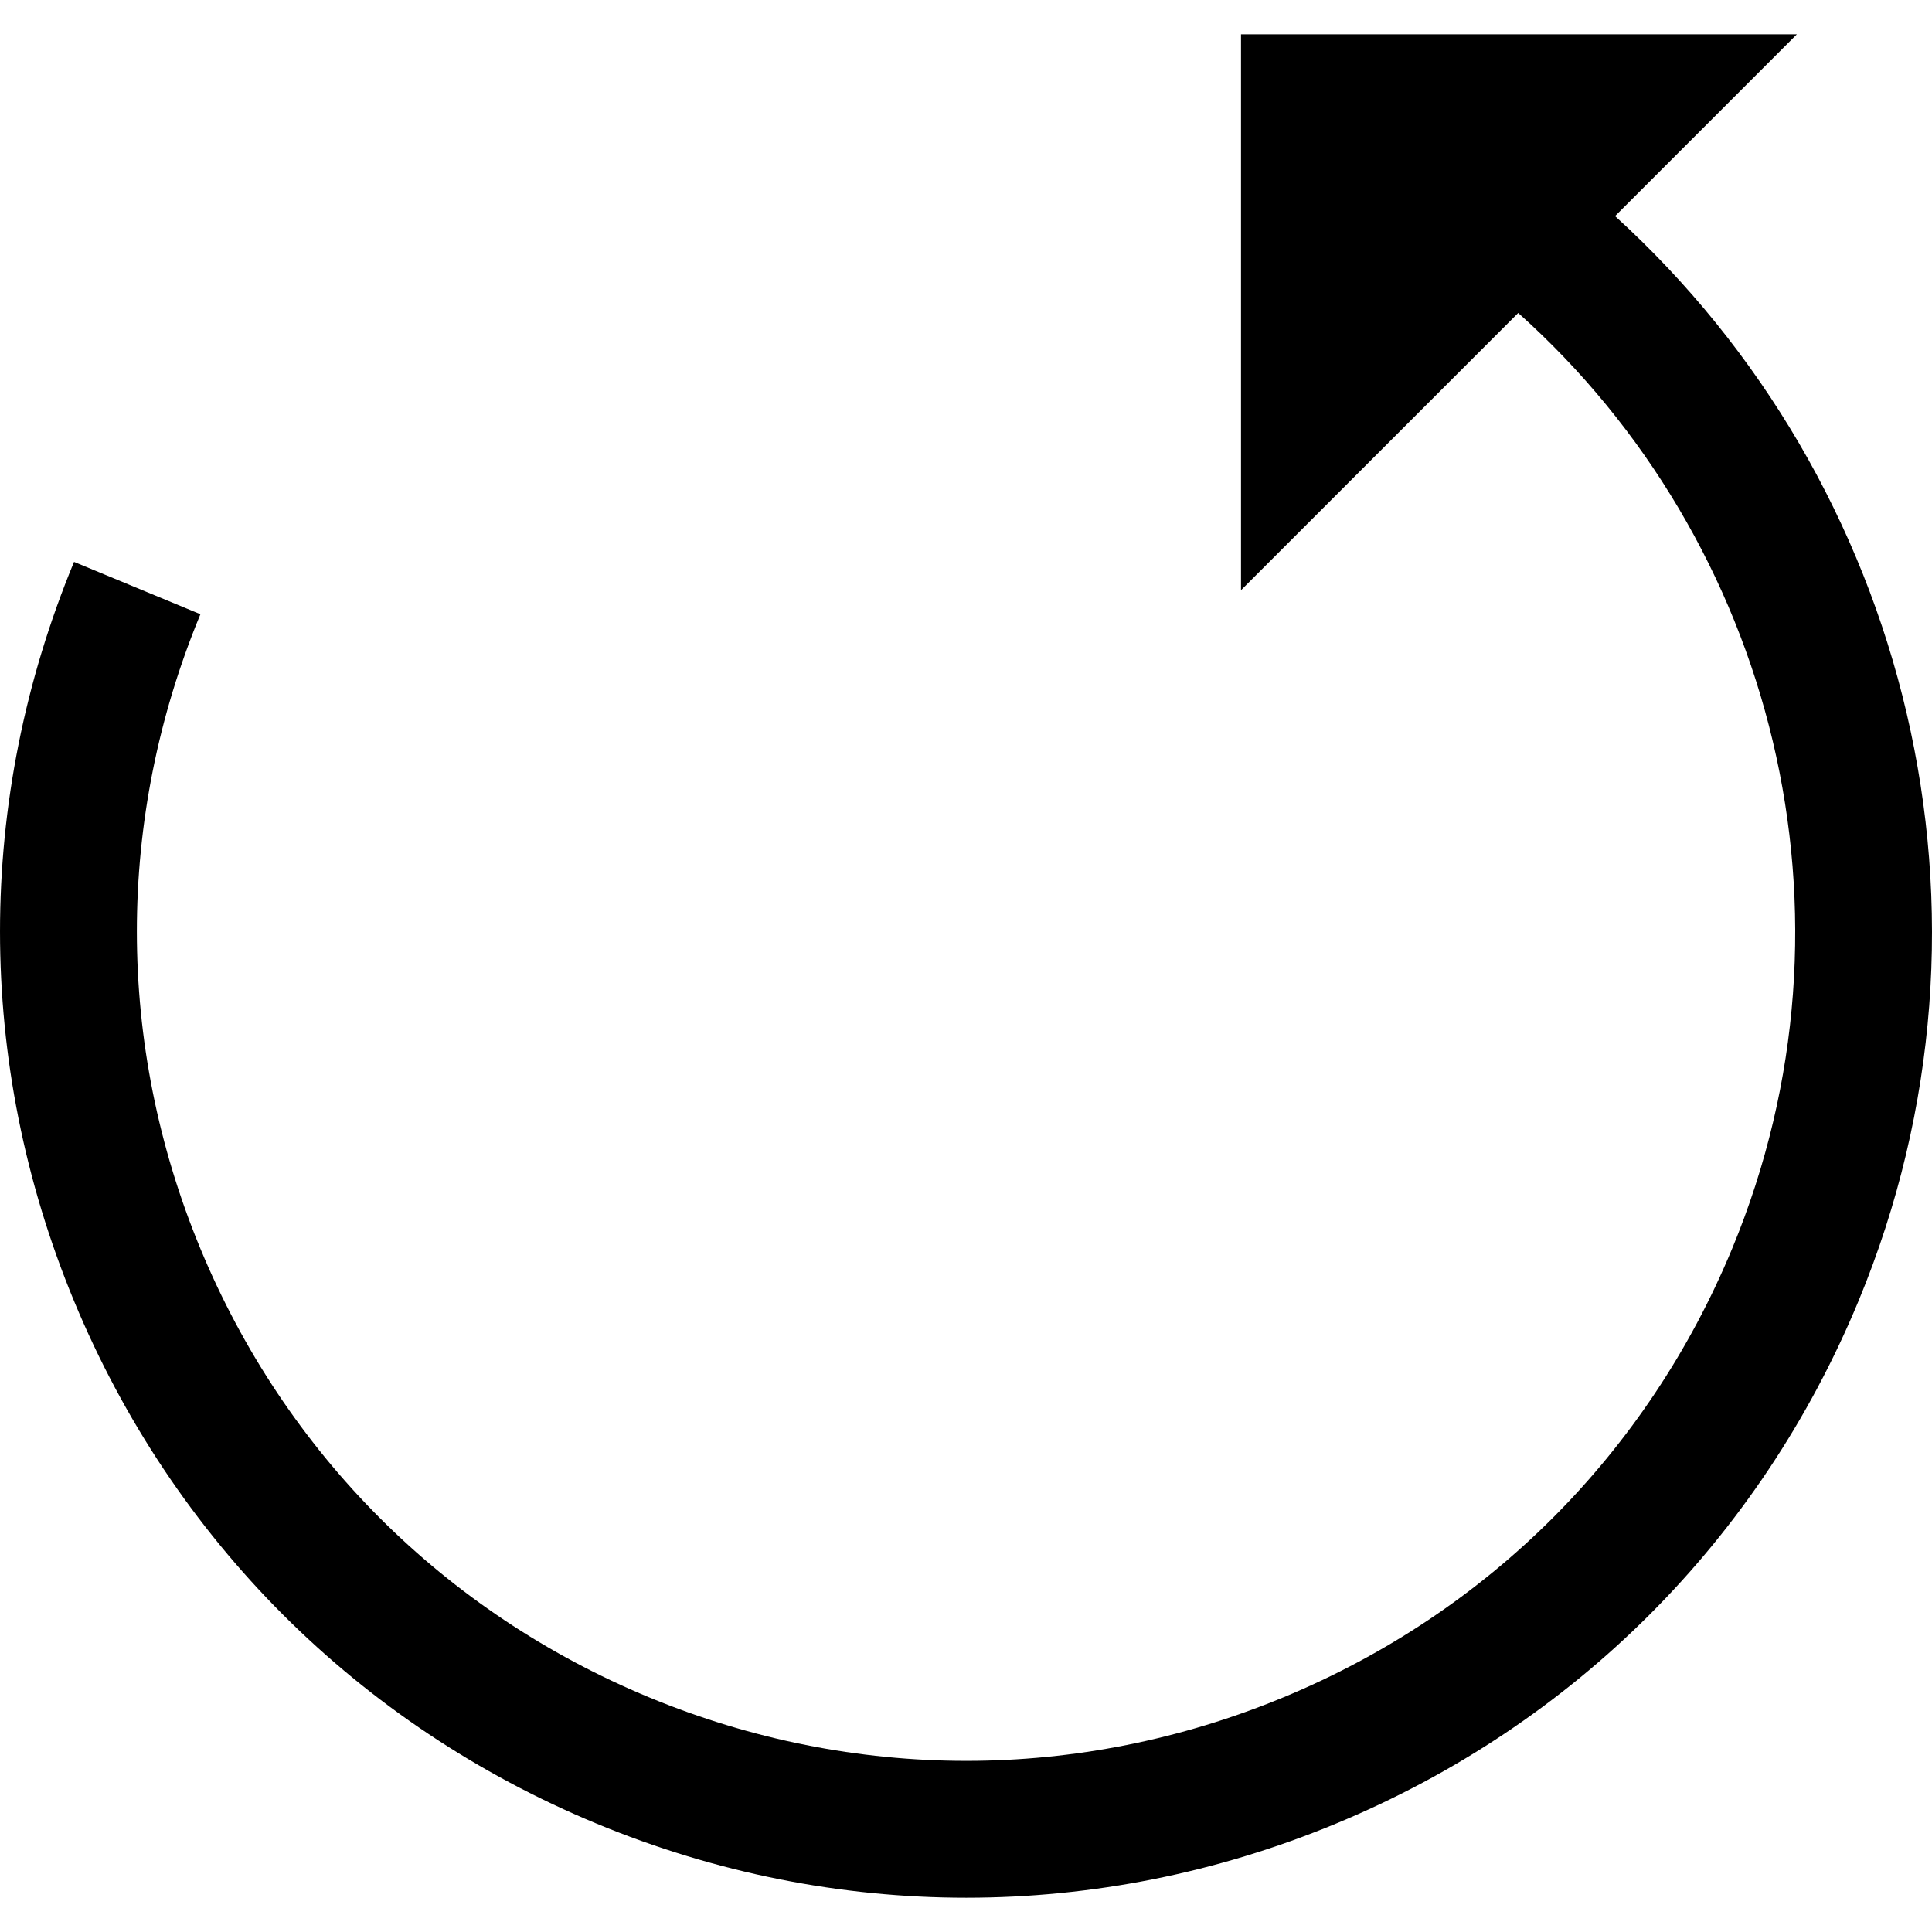
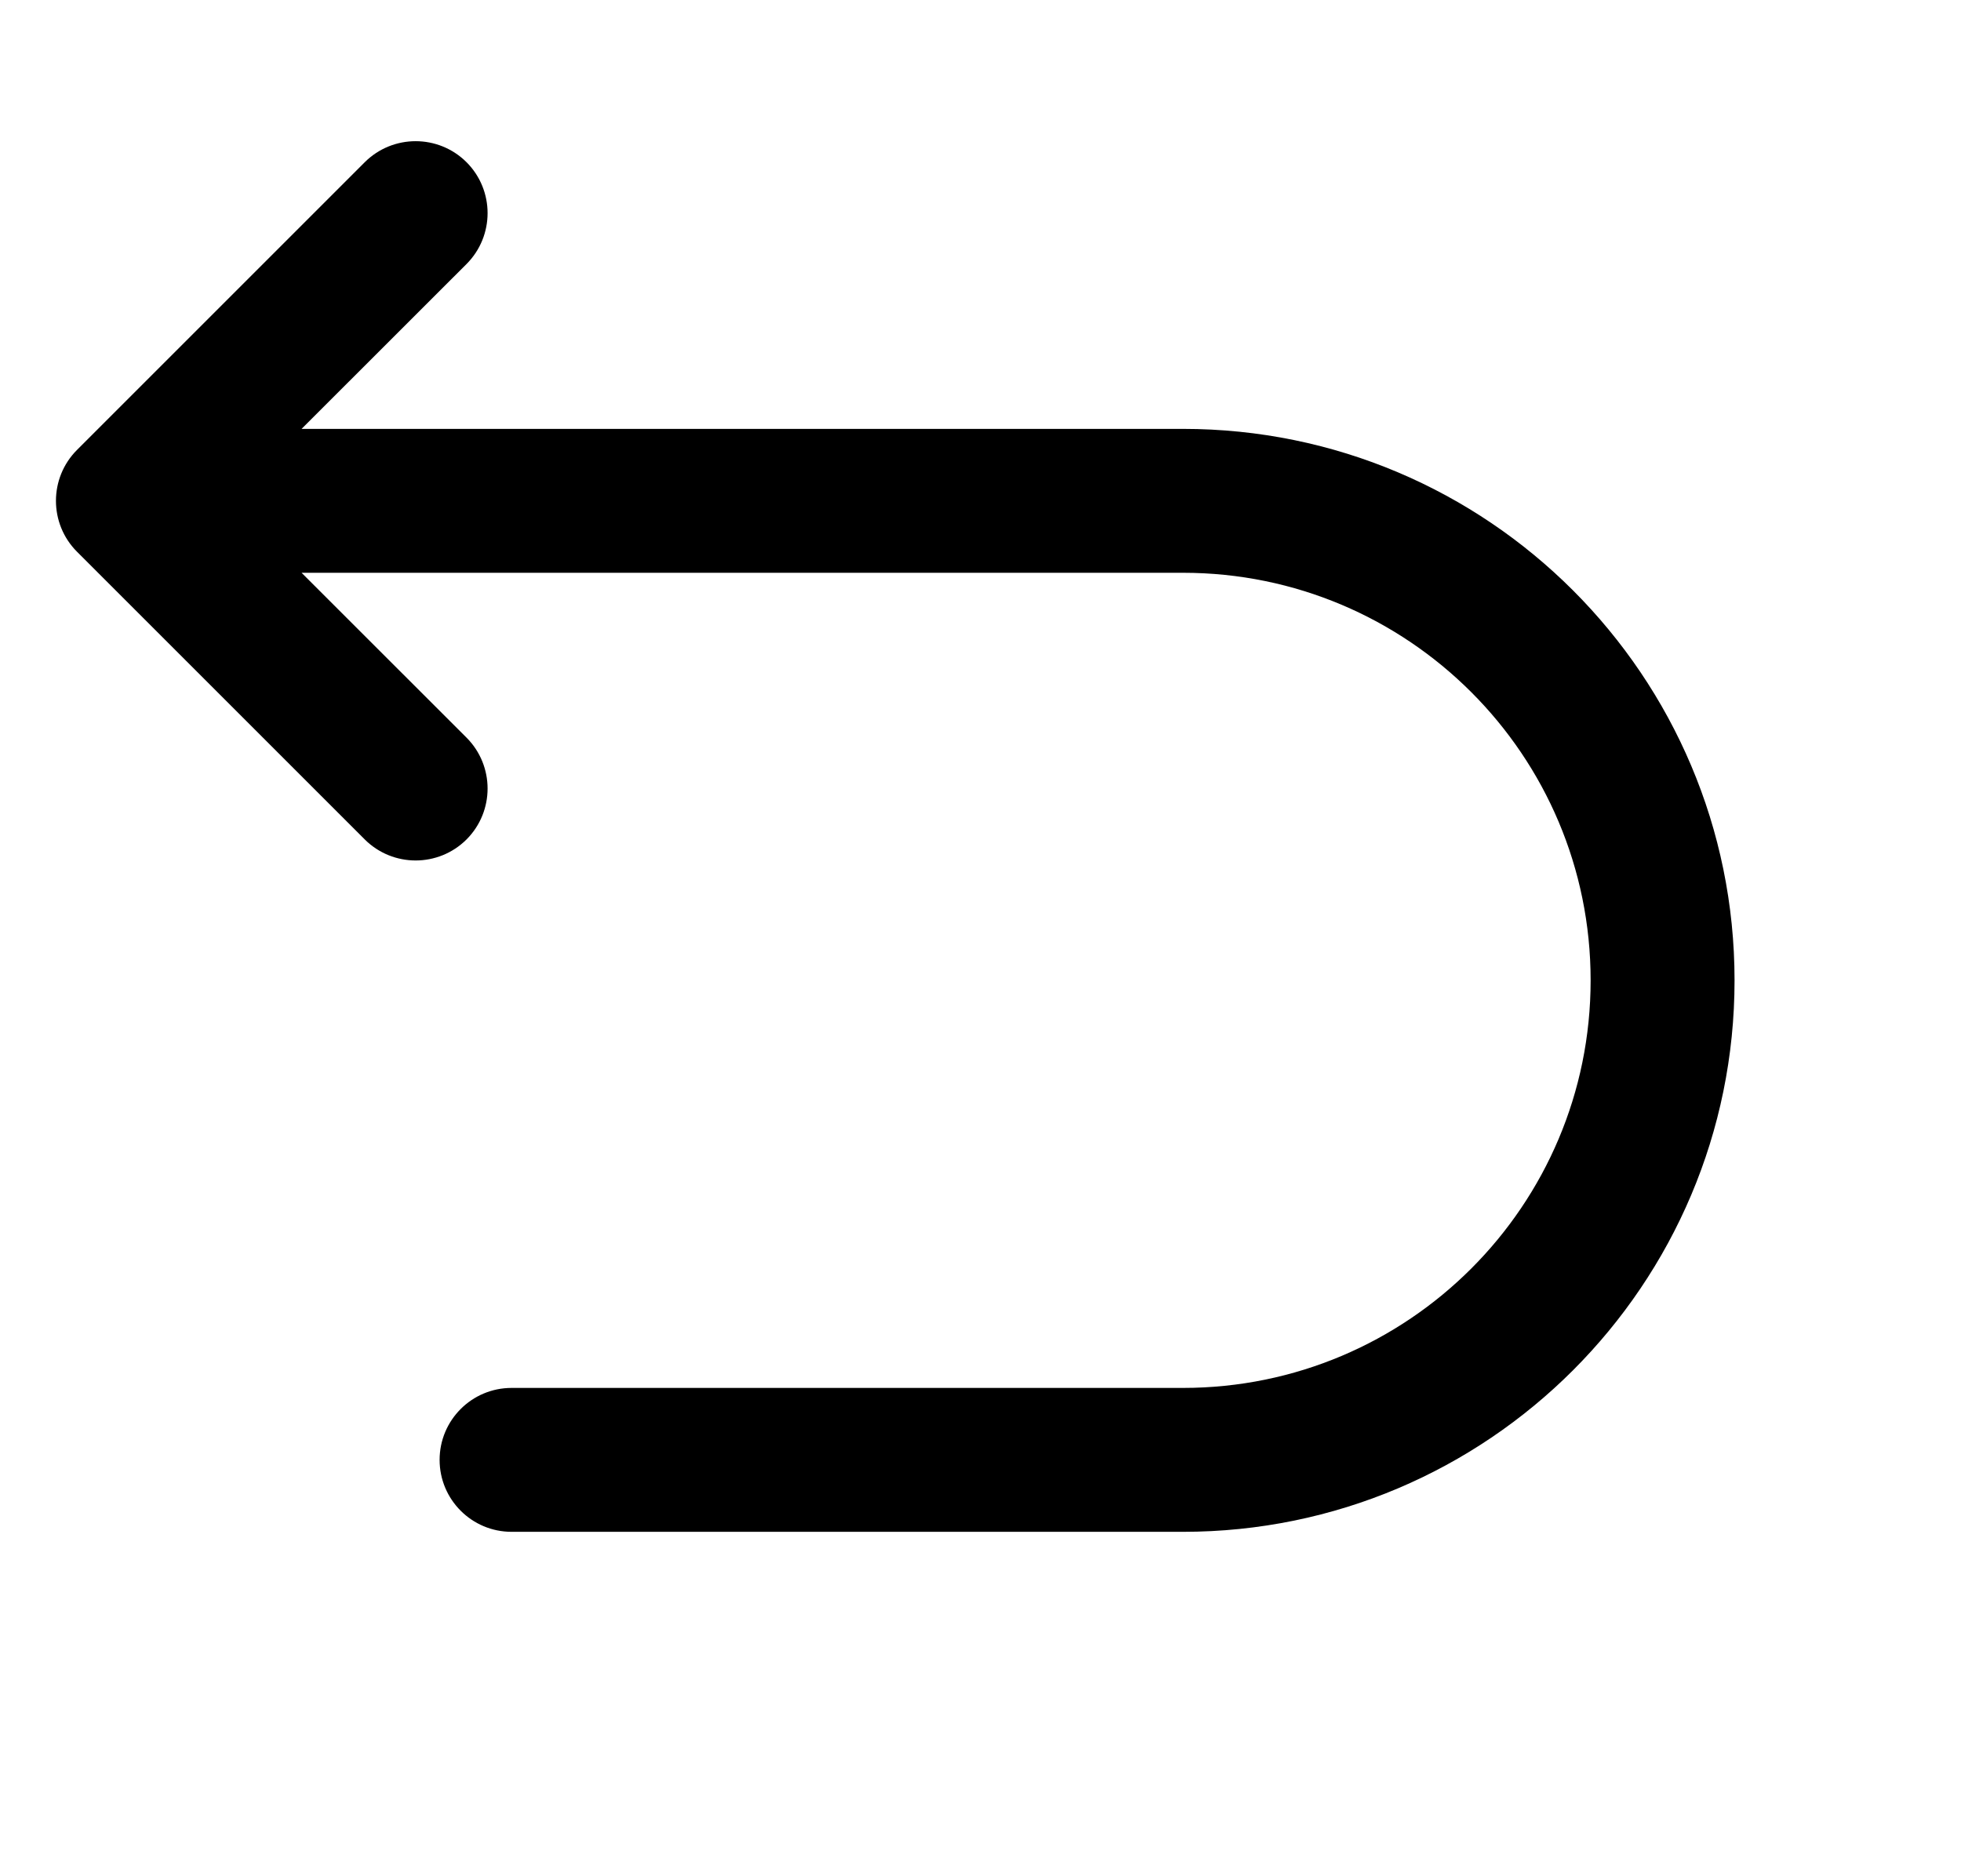
- <svg xmlns="http://www.w3.org/2000/svg" fill="#000000" height="800px" width="800px" version="1.1" id="Layer_1" viewBox="0 0 423.754 423.754" xml:space="preserve">
-   <path d="M354.24,47.4l39.879-39.879H272.196v121.924l60.801-60.801c56,50.066,77.251,132.004,46.918,205.235  c-18.585,44.869-53.531,79.815-98.4,98.4c-44.866,18.585-94.288,18.585-139.158,0c-44.869-18.585-79.815-53.531-98.4-98.4  c-18.585-44.869-18.585-94.29,0-139.159l-27.717-11.48c-21.651,52.272-21.651,109.848,0,162.12  c21.652,52.272,62.364,92.984,114.637,114.636c26.14,10.827,53.595,16.24,81.06,16.239c27.459-0.001,54.927-5.414,81.061-16.239  c52.271-21.652,92.983-62.364,114.636-114.636C442.739,200.6,418.532,105.826,354.24,47.4z" />
+ <svg xmlns="http://www.w3.org/2000/svg" width="23" height="22" viewBox="0 0 23 22" fill="none">
+   <path fill-rule="evenodd" clip-rule="evenodd" d="M5.472 1.903C5.801 2.233 5.801 2.767 5.472 3.097L3.537 5.031H13.875C17.448 5.031 20.344 7.927 20.344 11.5C20.344 15.072 17.448 17.969 13.875 17.969H6C5.534 17.969 5.156 17.591 5.156 17.125C5.156 16.659 5.534 16.281 6 16.281H13.875C16.516 16.281 18.656 14.141 18.656 11.5C18.656 8.859 16.516 6.719 13.875 6.719H3.537L5.472 8.653C5.801 8.983 5.801 9.517 5.472 9.847C5.142 10.176 4.608 10.176 4.278 9.847L0.903 6.472C0.574 6.142 0.574 5.608 0.903 5.278L4.278 1.903C4.608 1.574 5.142 1.574 5.472 1.903Z" fill="black" />
</svg>
